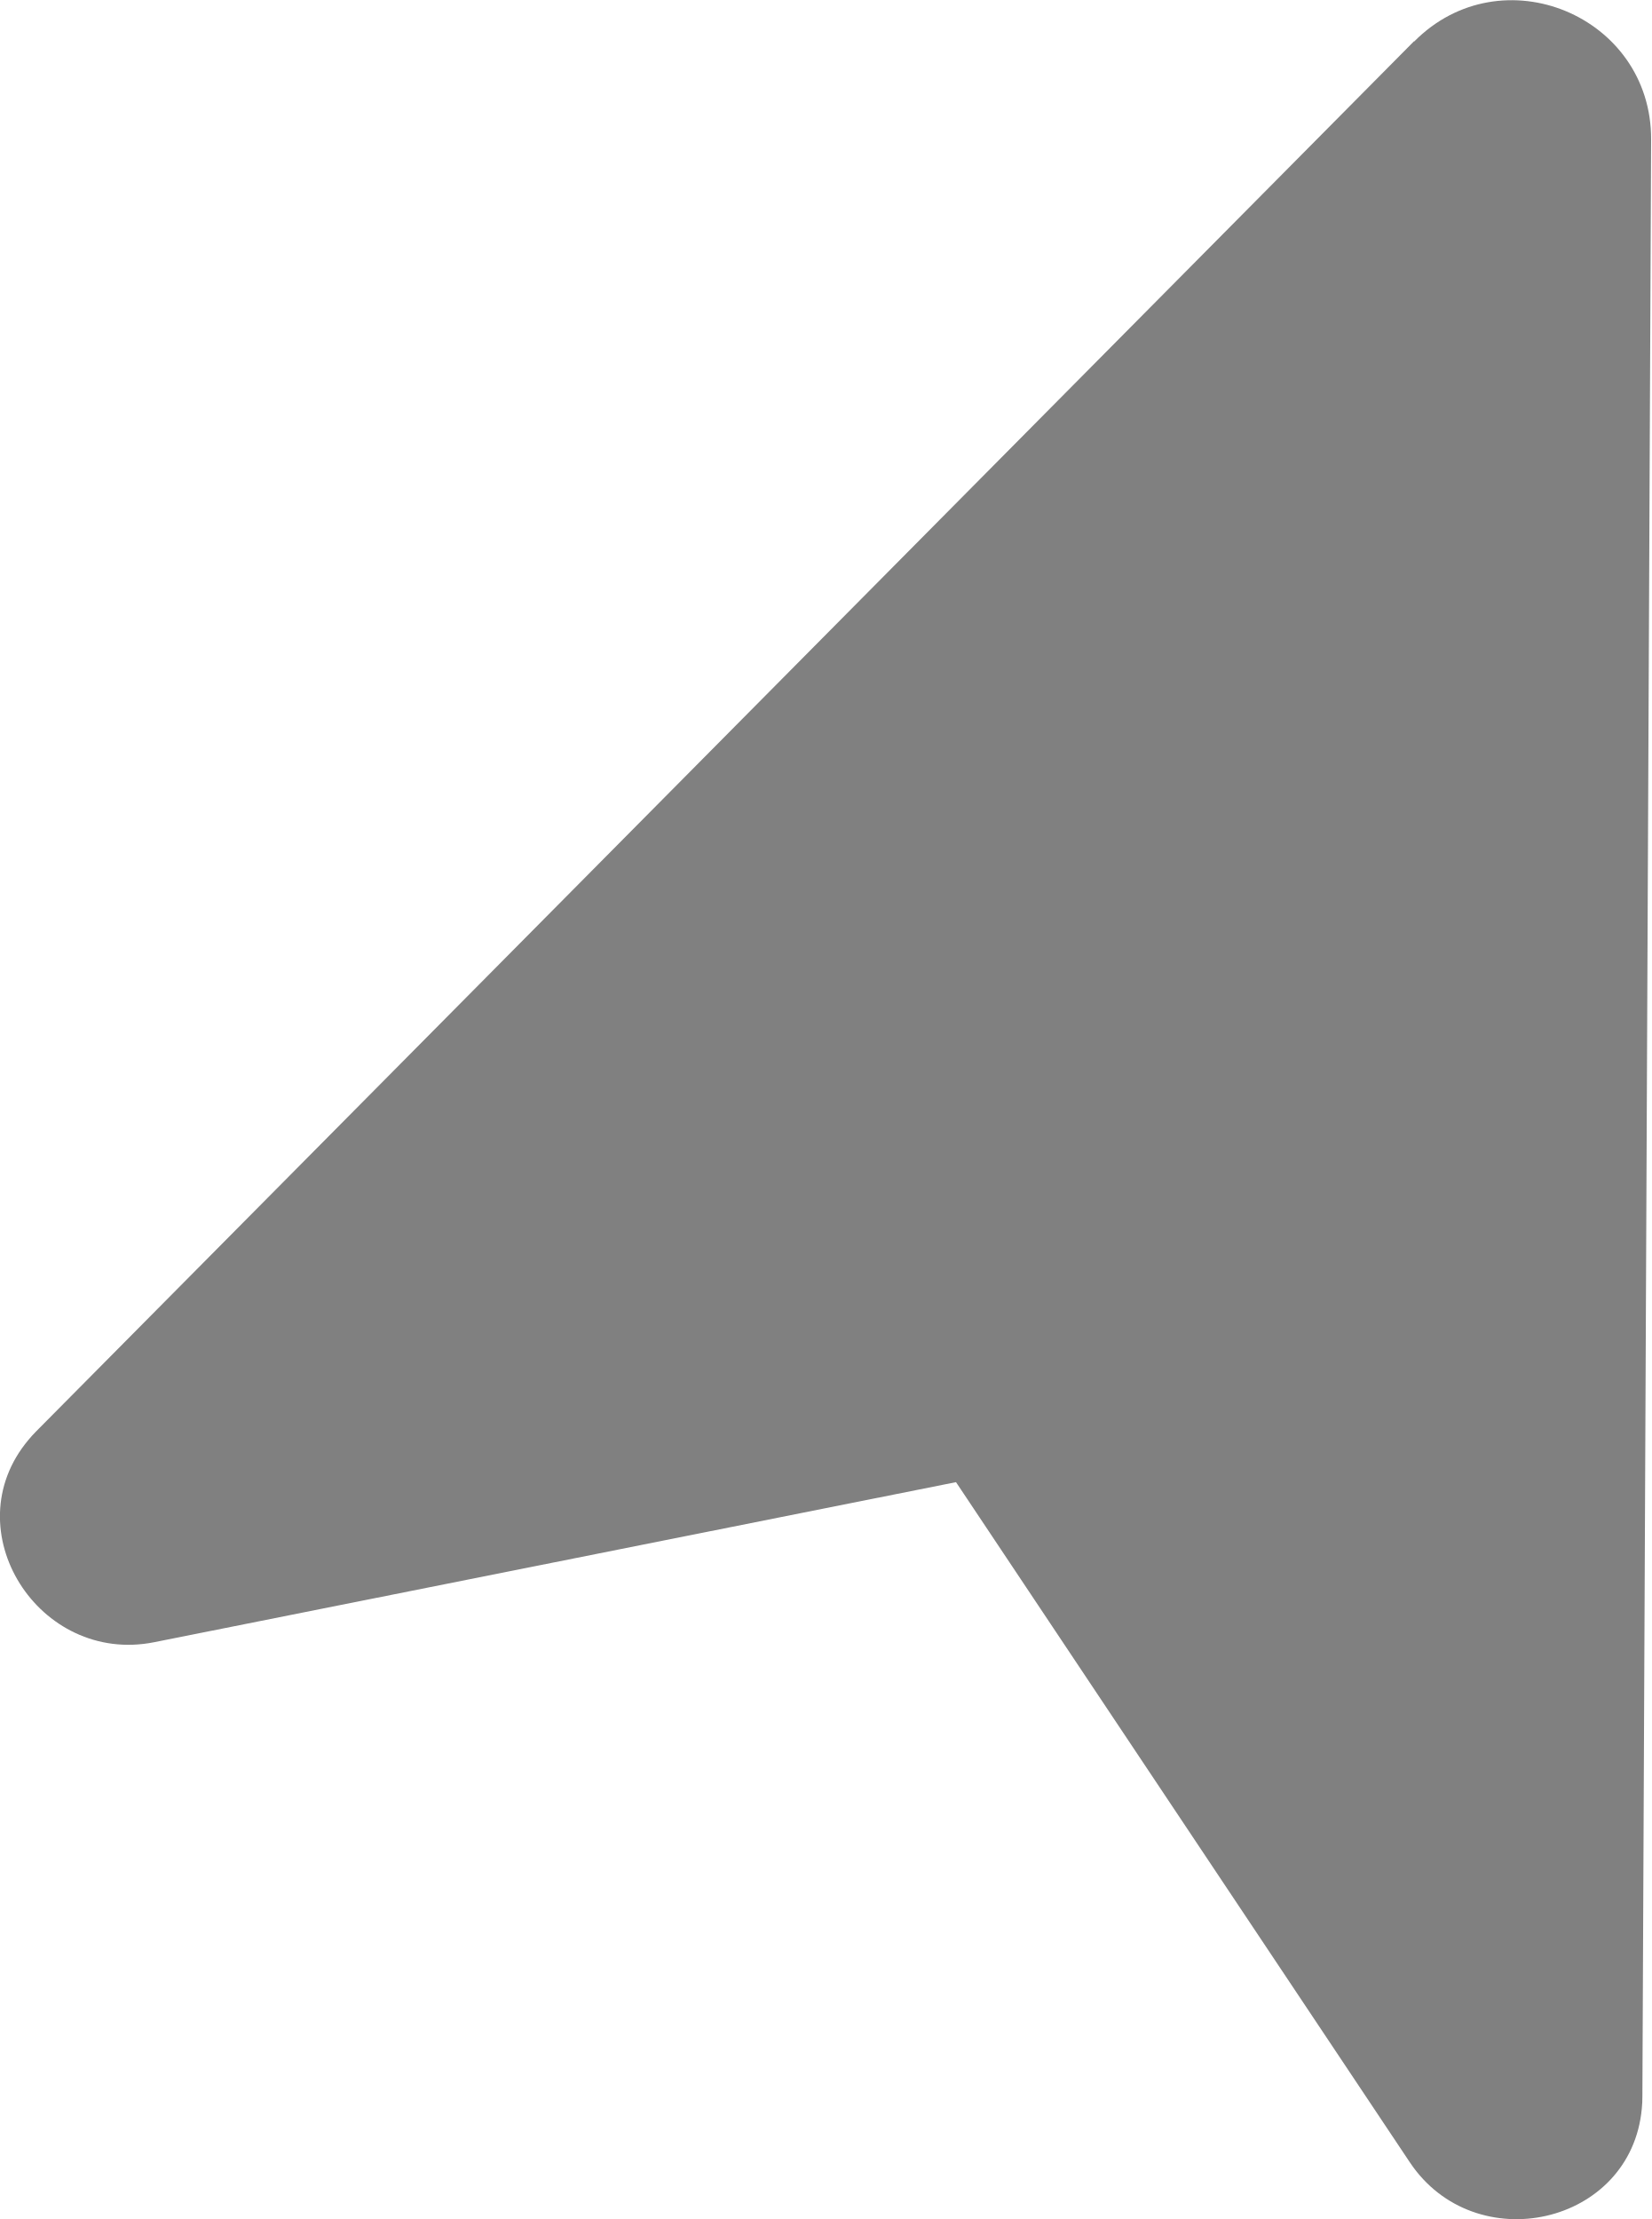
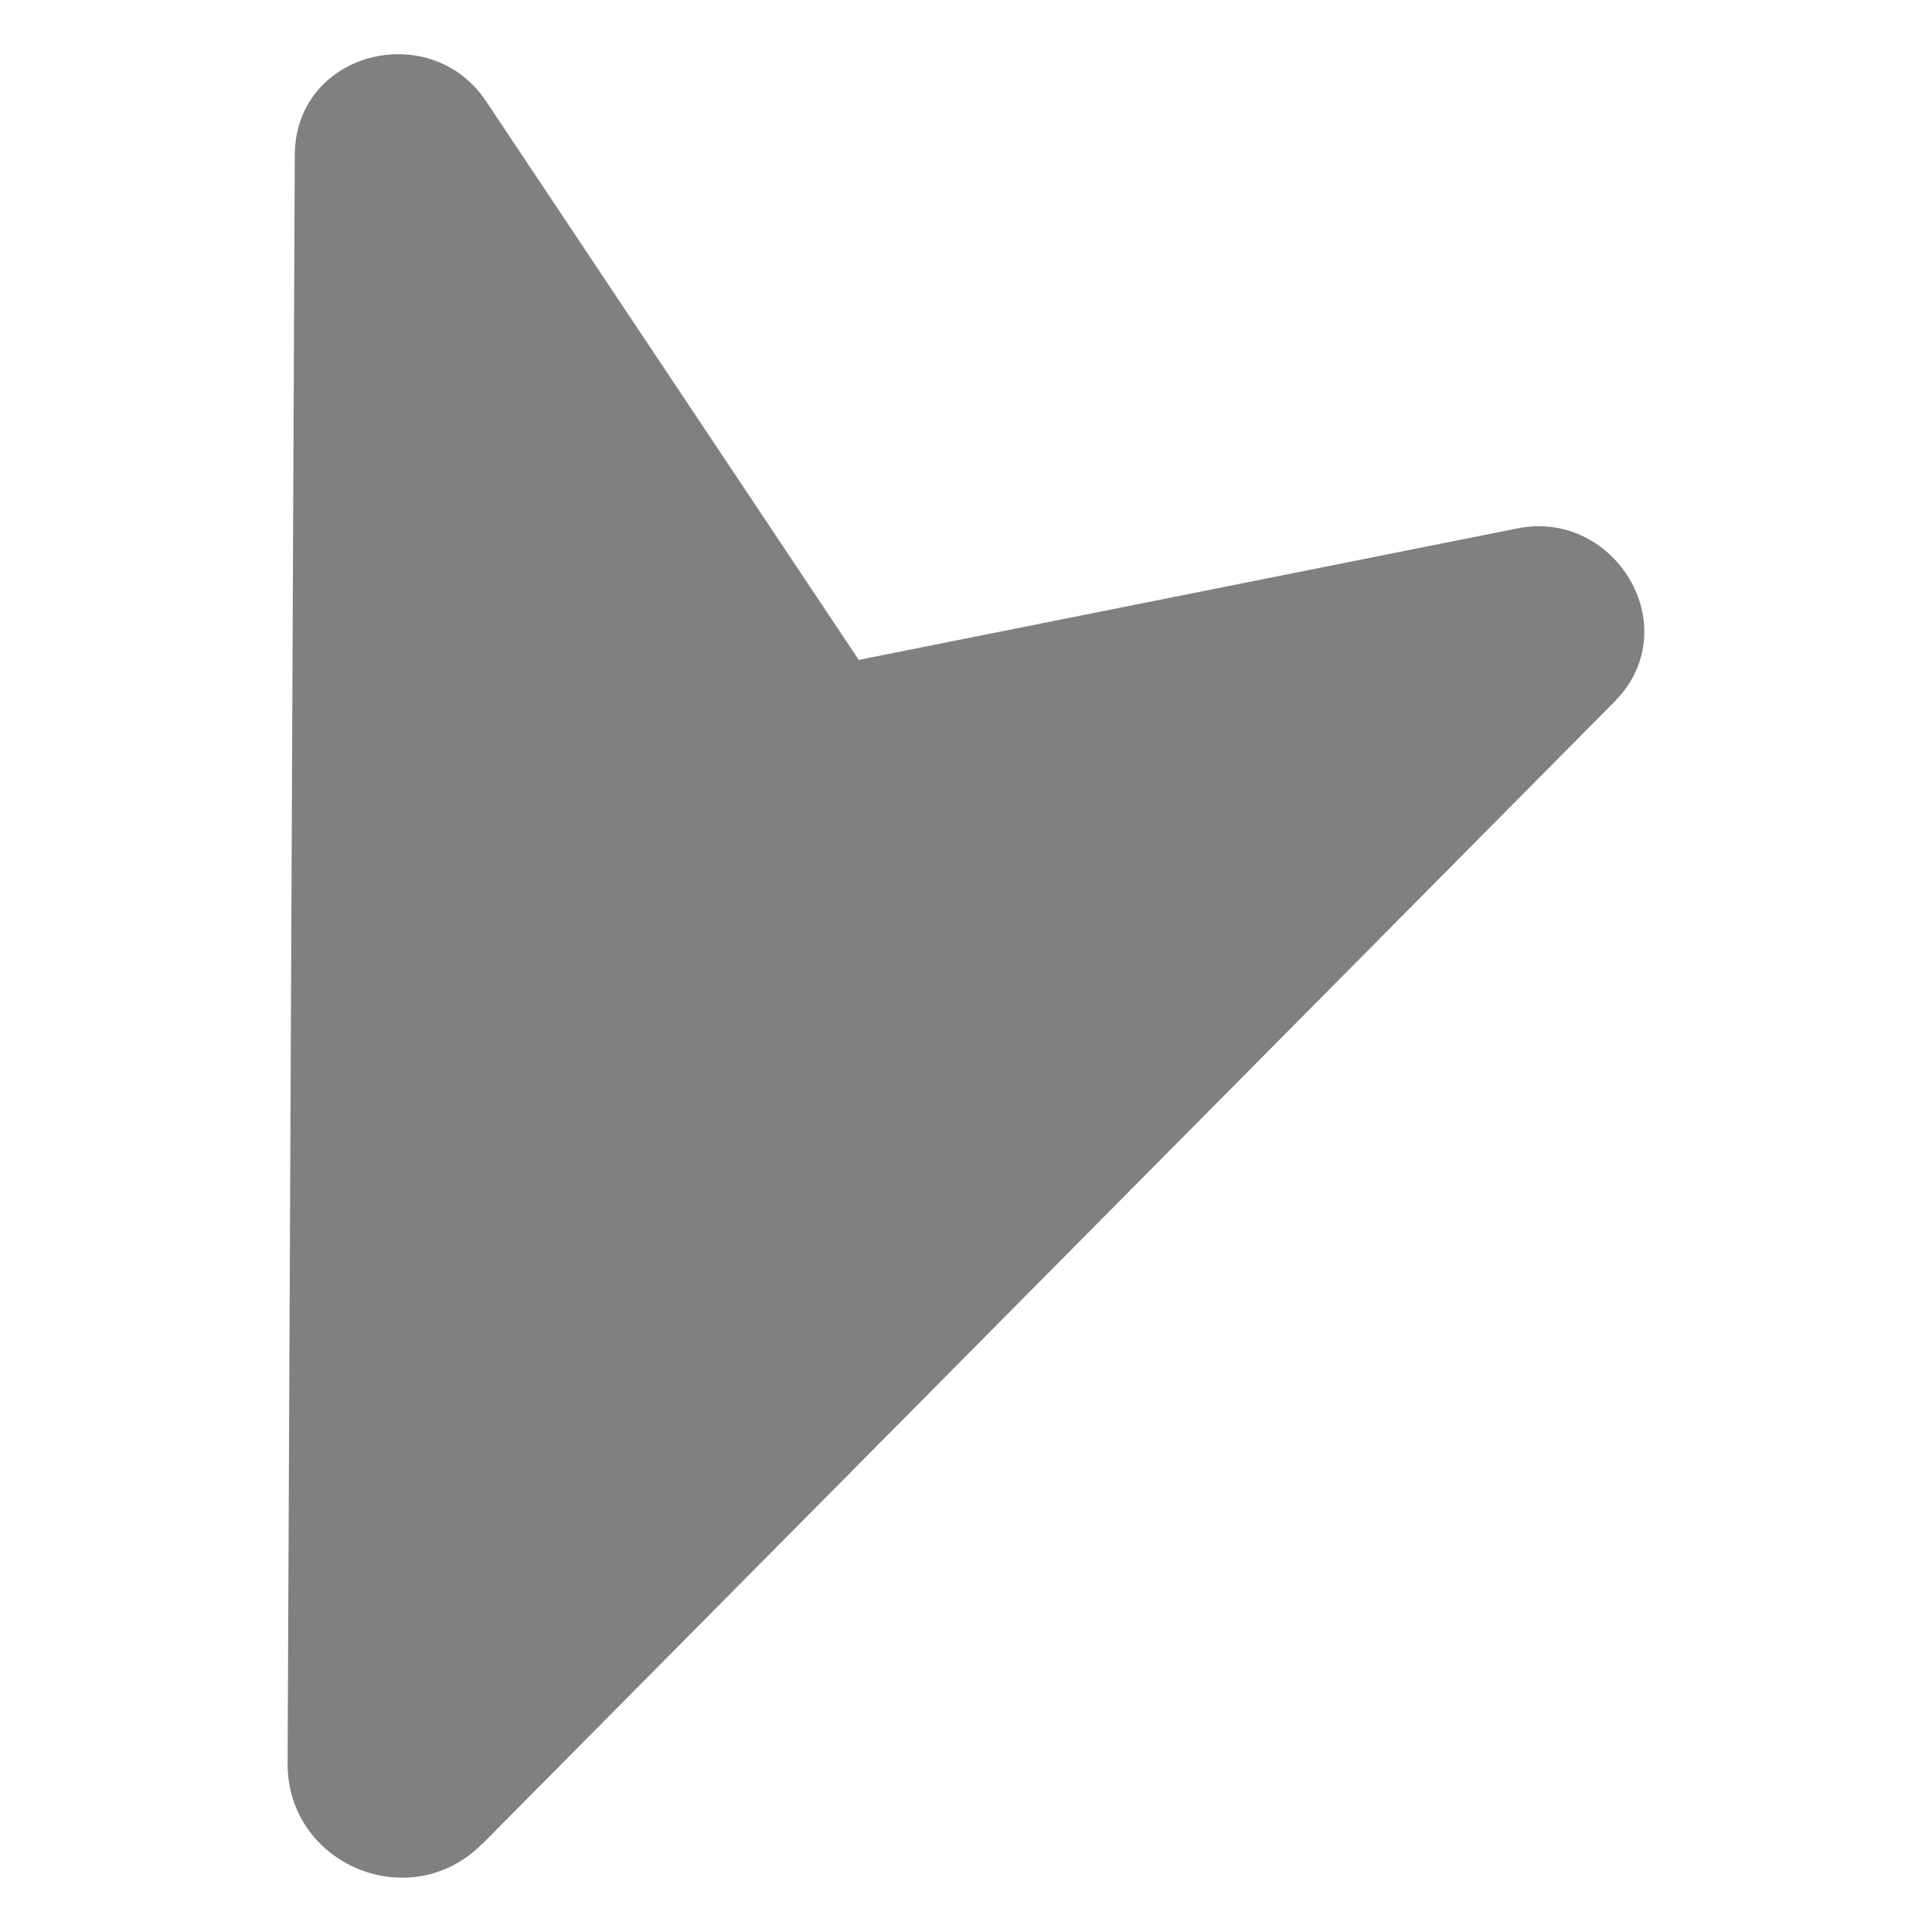
- <svg xmlns="http://www.w3.org/2000/svg" id="Layer_2" data-name="Layer 2" viewBox="0 0 117.27 157.62">
+ <svg xmlns="http://www.w3.org/2000/svg" id="Layer_2" viewBox="0 0 167 167">
  <defs>
-     <style>
-       .cls-1 {
-         fill: gray;
-       }
-     </style>
+     <style>.cls-1{fill:gray;}.cls-2{fill:none;}</style>
  </defs>
-   <g id="Layer_2-2" data-name="Layer 2">
-     <path class="cls-1" d="m100.43,2.93L2.59,101.65c-.21.21-.4.42-.58.64-5.35,6.4.76,15.99,8.94,14.36l56.95-11.37,32.23,48.31c4.63,6.94,15.73,4.48,16.48-3.83.03-.28.04-.57.04-.86l.62-138.98c.04-8.81-10.63-13.23-16.83-6.97Z" />
+   <g id="Layer_3">
+     <path class="cls-1" d="m41.7,159.38l97.84-98.71c.21-.21.4-.42.58-.64,5.35-6.4-.76-15.99-8.94-14.36l-56.95,11.37L42,8.73c-4.63-6.94-15.73-4.48-16.48,3.83-.03.28-.04.57-.04.86l-.62,138.98c-.04,8.81,10.63,13.23,16.83,6.97Z" />
+     <rect class="cls-2" width="167" height="167" />
  </g>
</svg>
